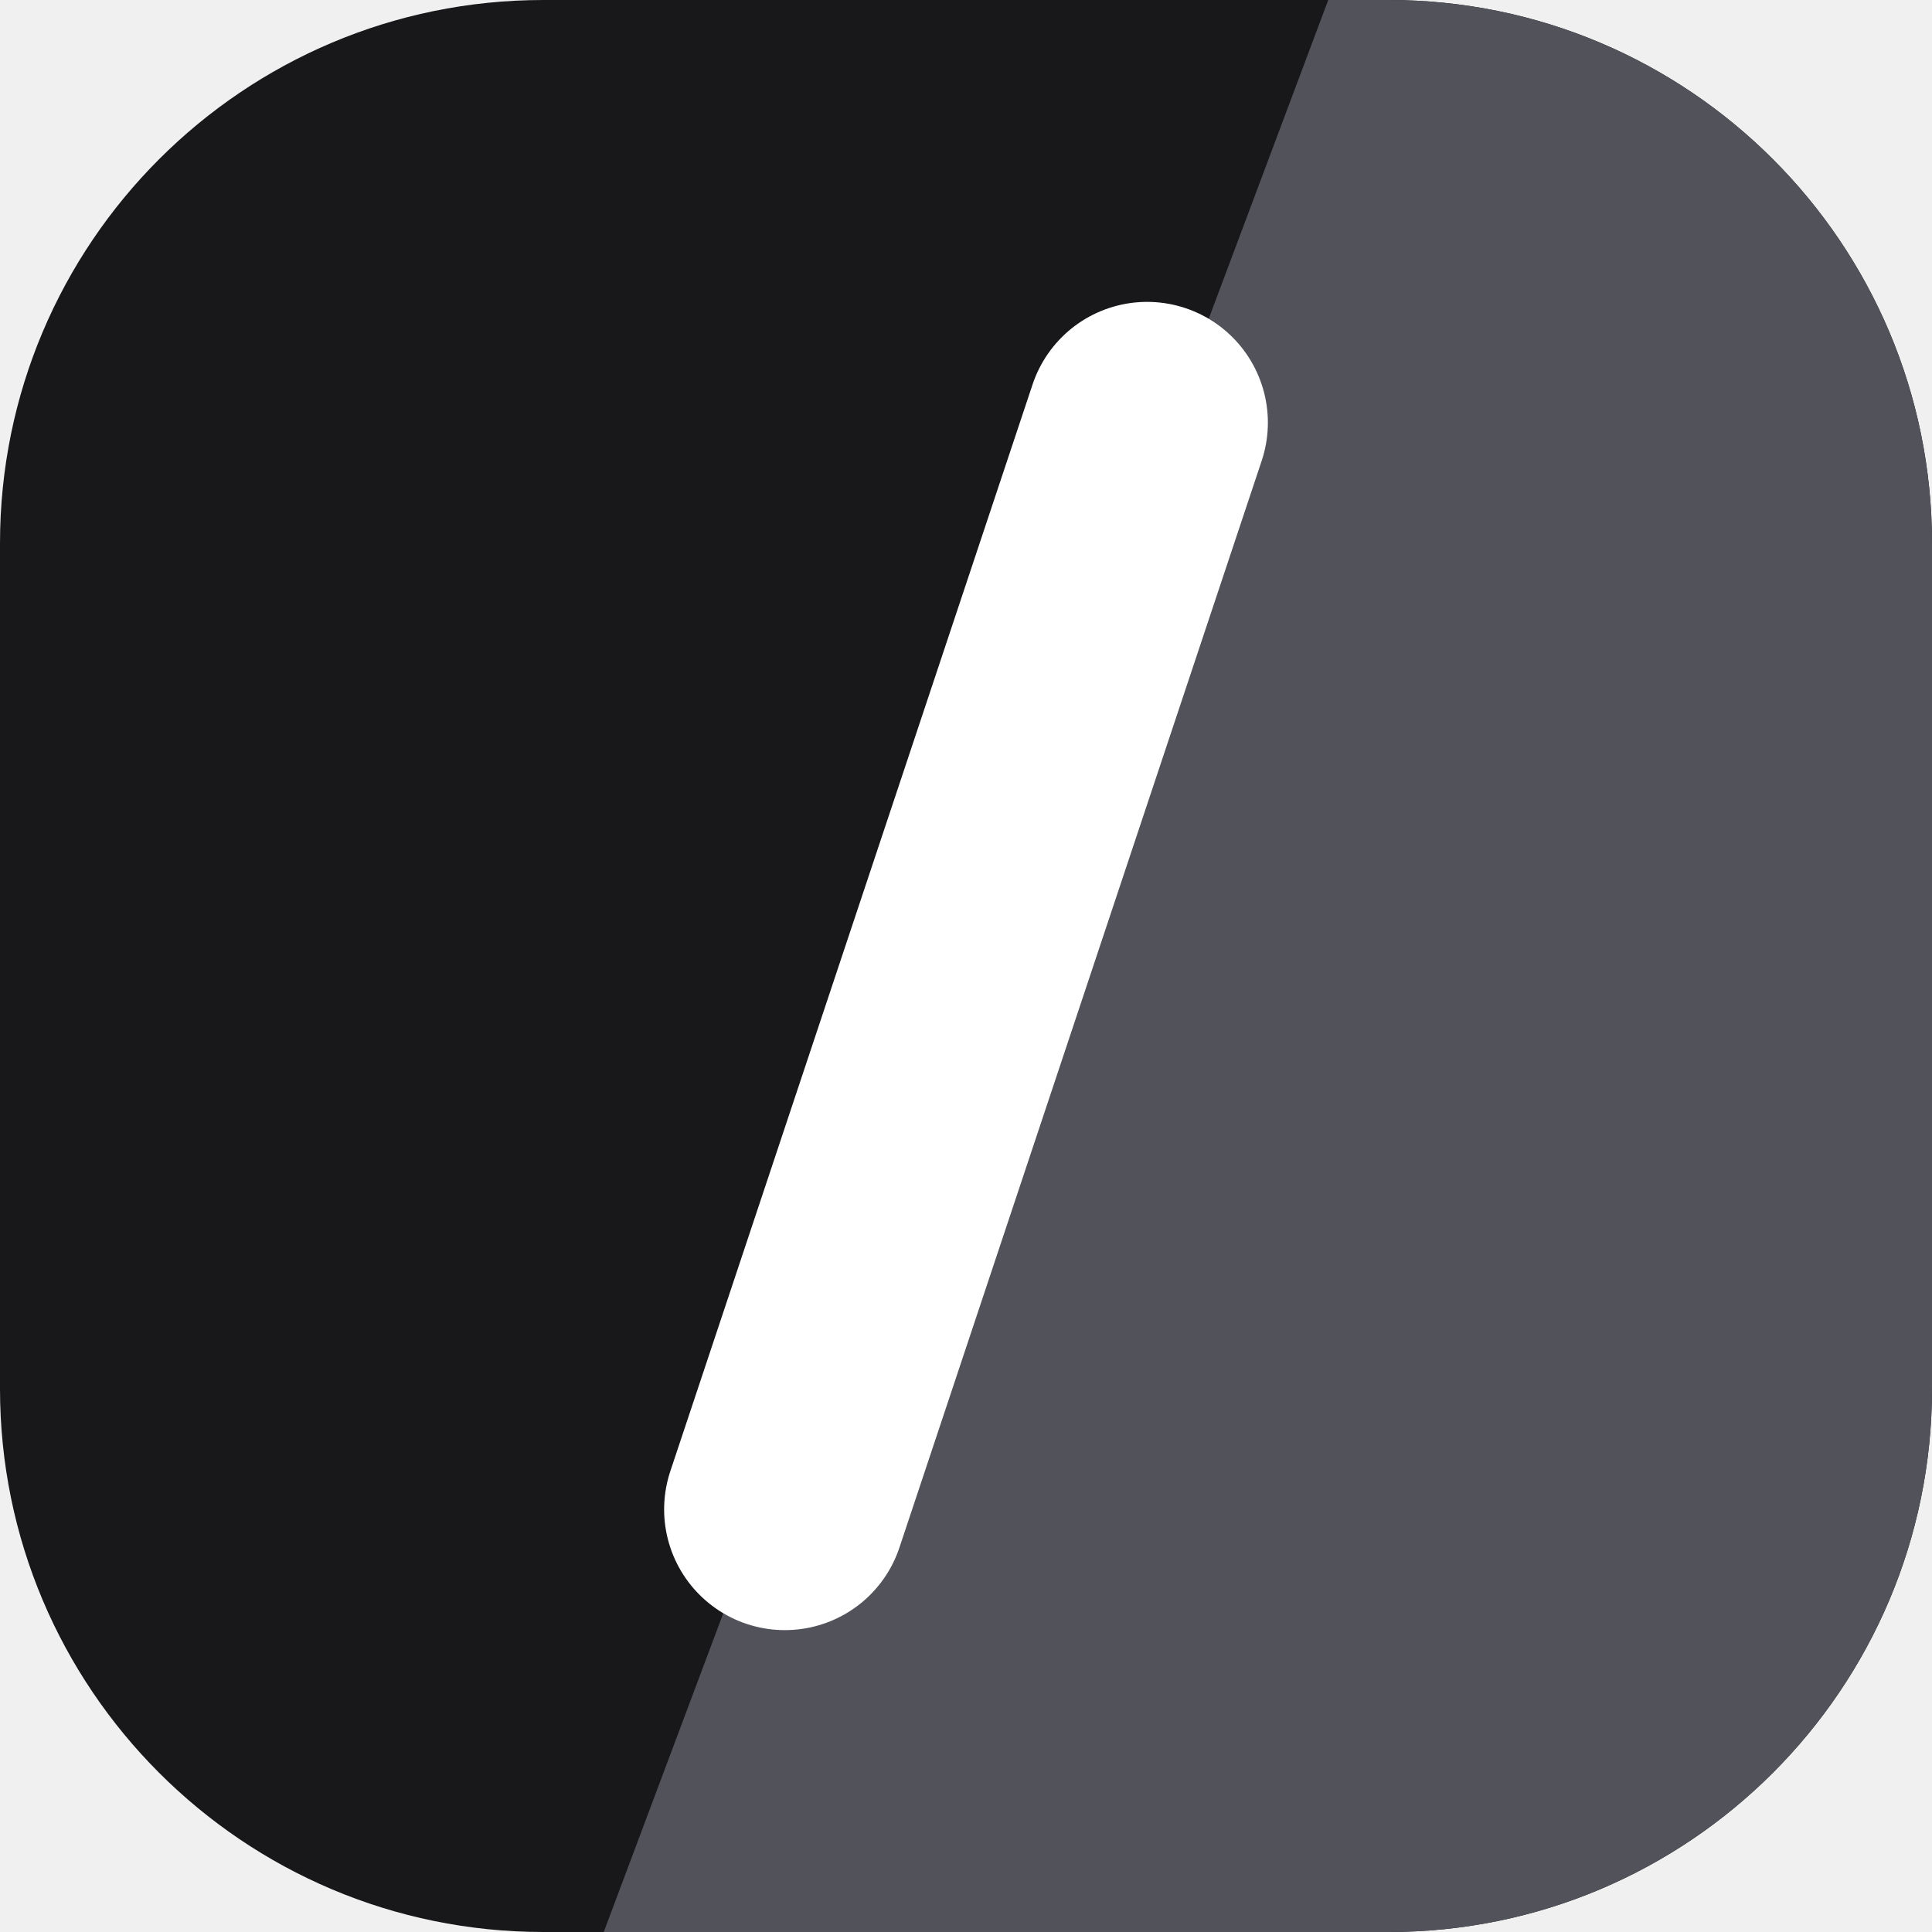
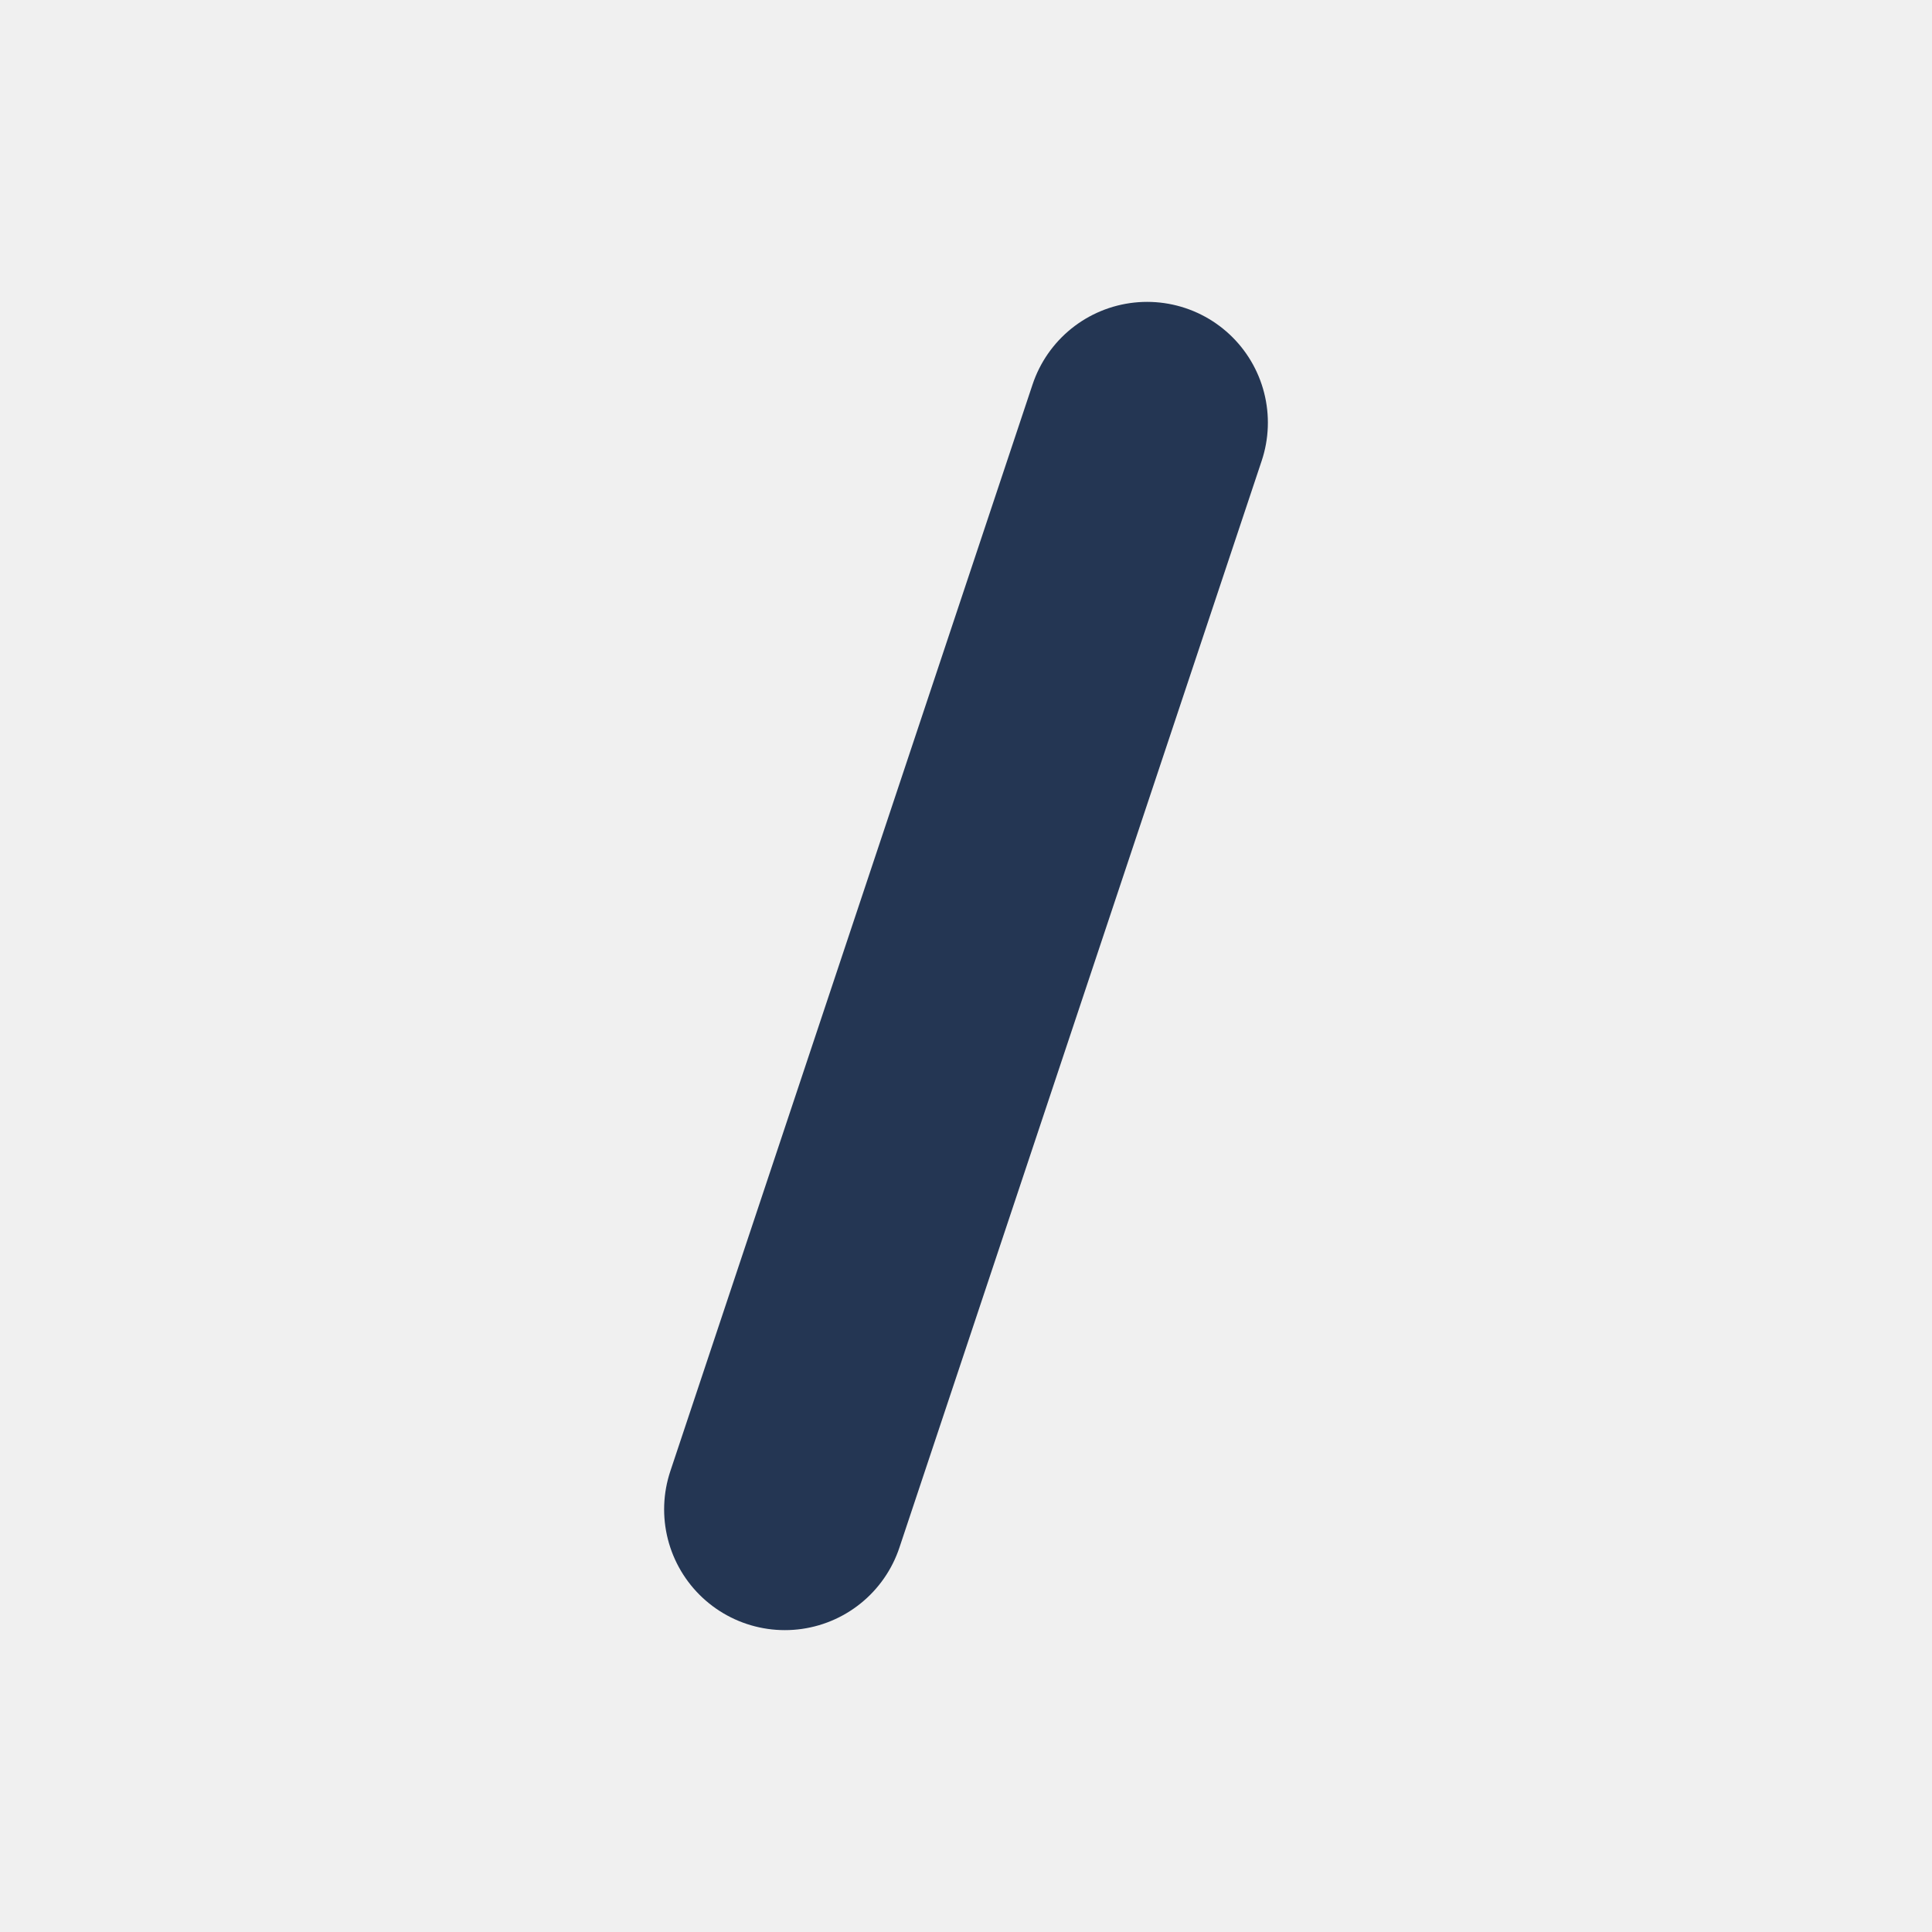
<svg xmlns="http://www.w3.org/2000/svg" viewBox="0 0 32 32">
  <style>
-     .accent { fill: #18181b }
-     .neutral { fill: #52525b }
-     .mark { stroke: #fff }
+     .mark {
+       stroke: #243653;
+     }
    @media (prefers-color-scheme: dark) {
-       .accent { fill: #fafafa }
-       .neutral { fill: #d4d4d8 }
-       .mark { stroke: #18181b }
+       .mark {
+         stroke: #e5edff;
+       }
    }
  </style>
-   <rect class="accent" width="32" height="32" rx="9" />
-   <path class="neutral" d="M22 0h1a9 9 0 0 1 9 9v14a9 9 0 0 1-9 9H10Z" />
  <line class="mark" x1="13" y1="25" x2="19" y2="7" stroke-width="4" stroke-linecap="round" />
</svg>
